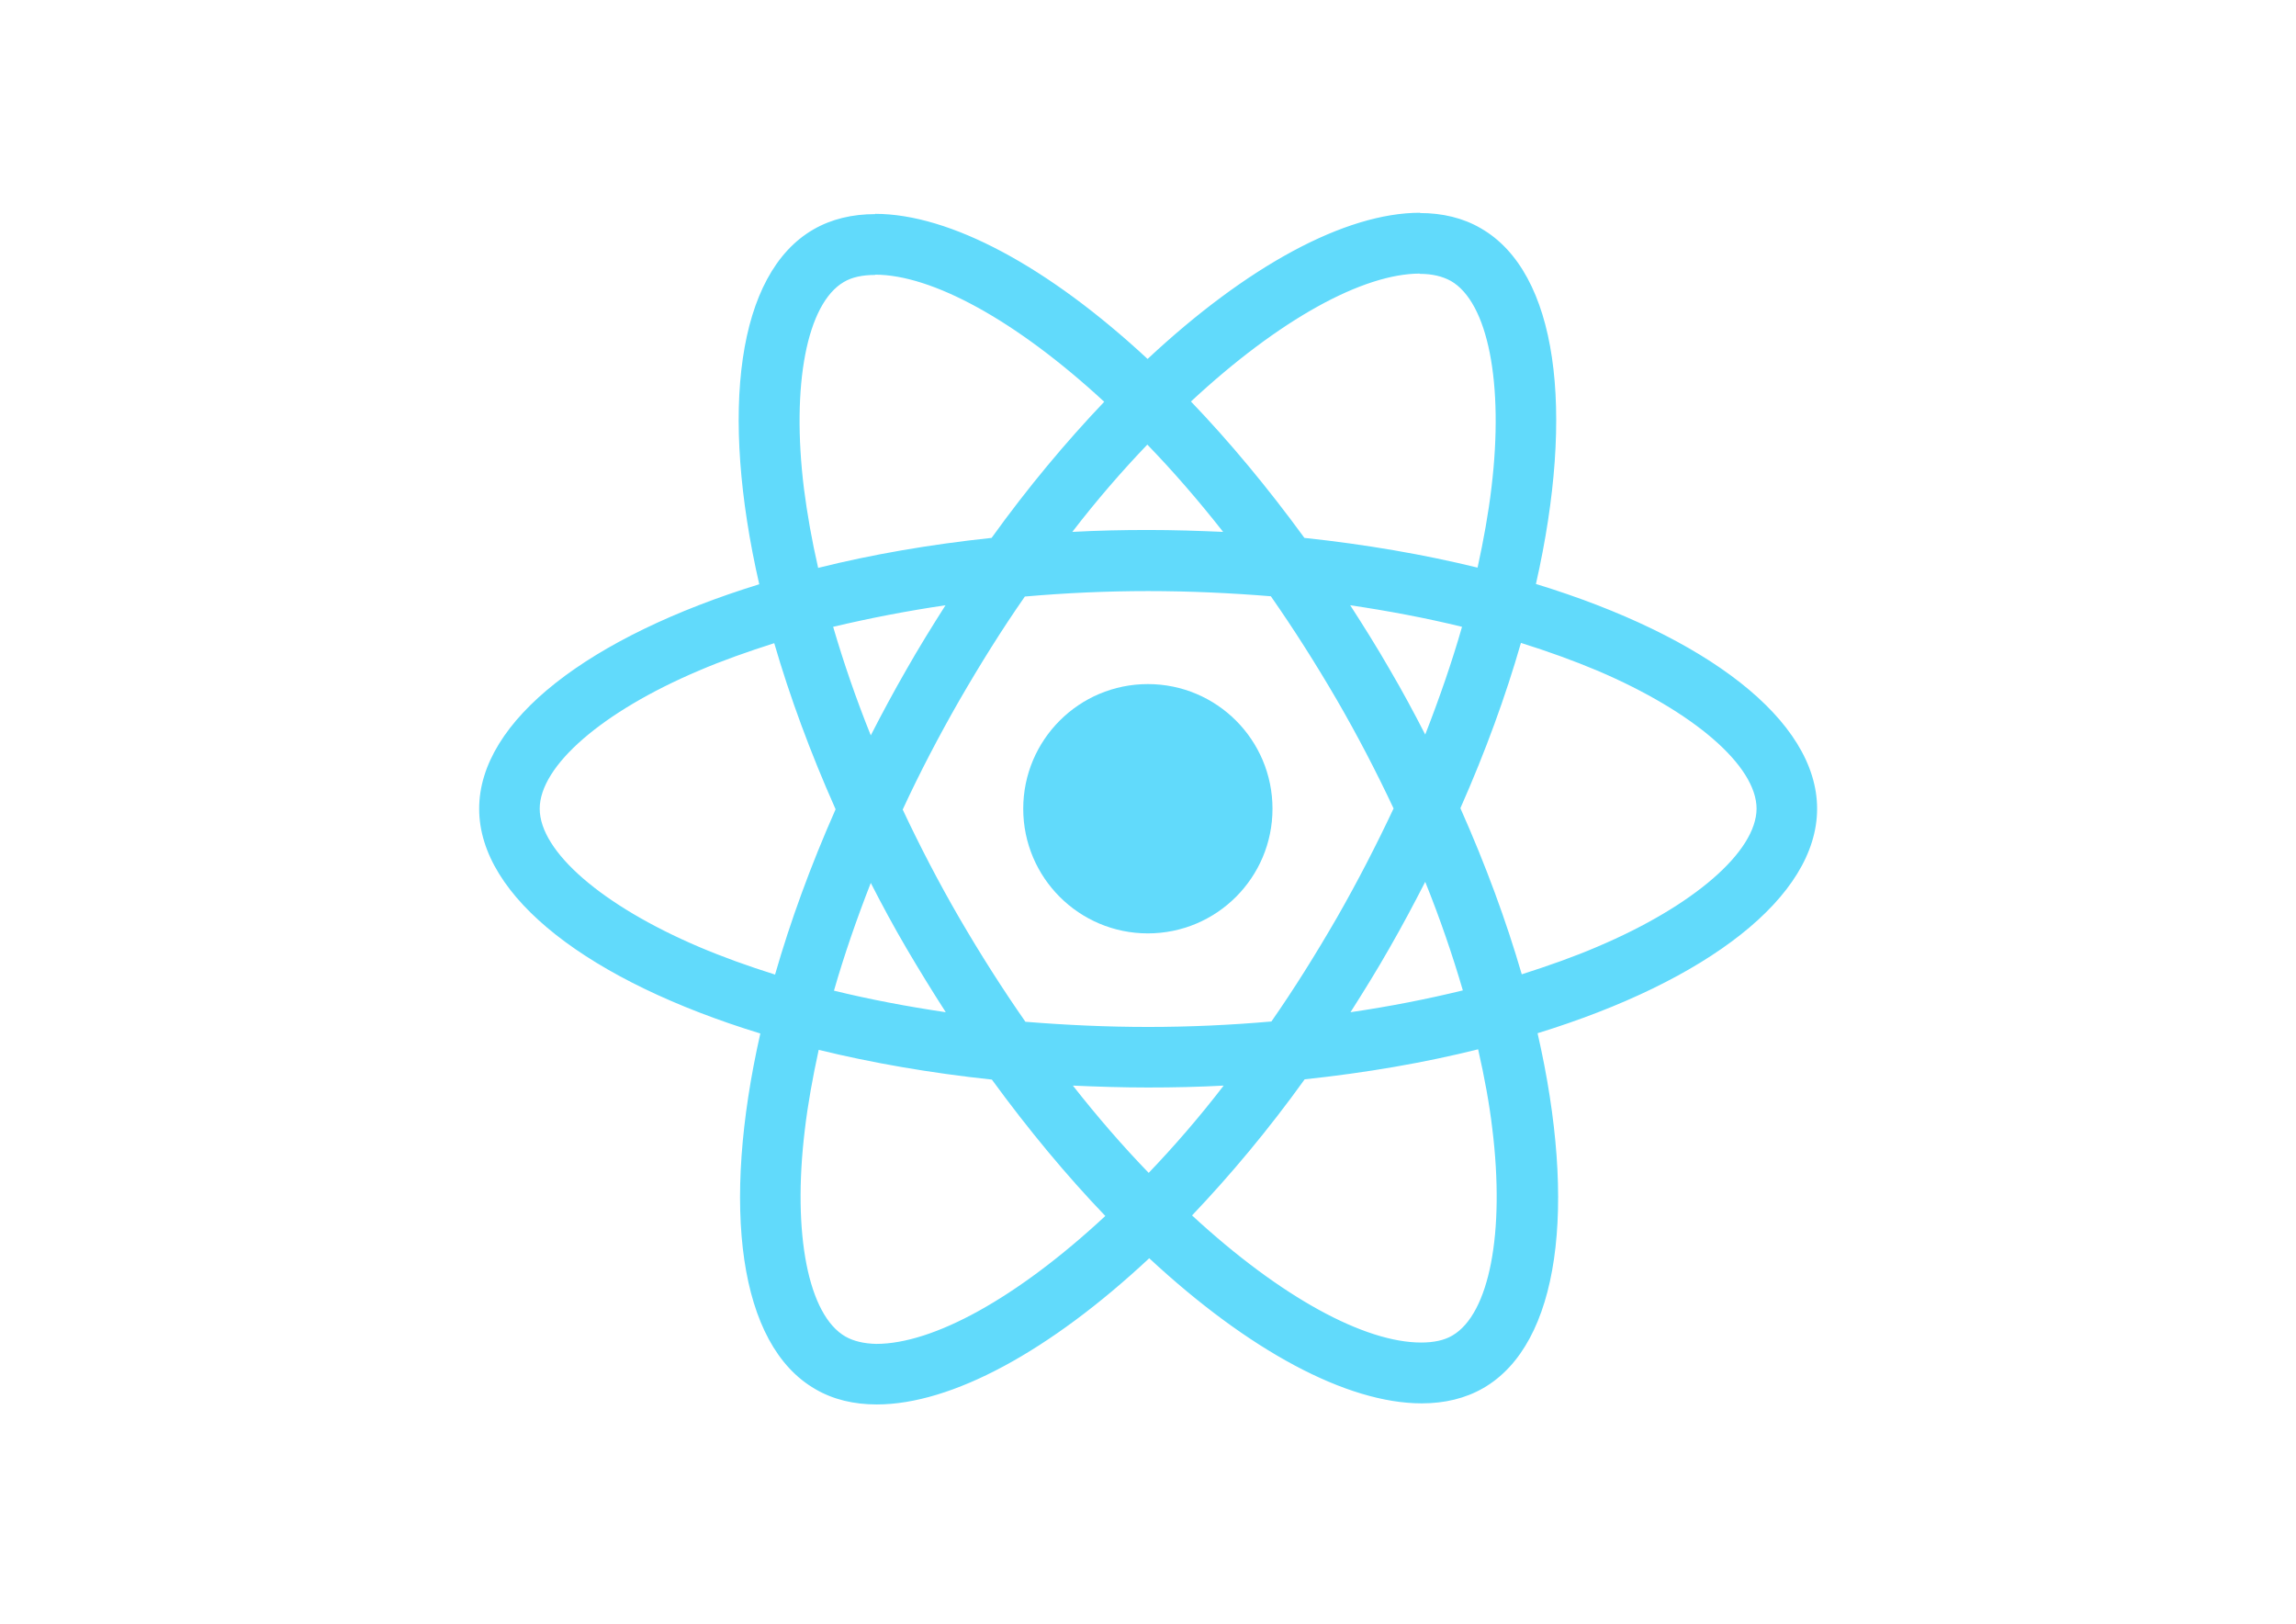
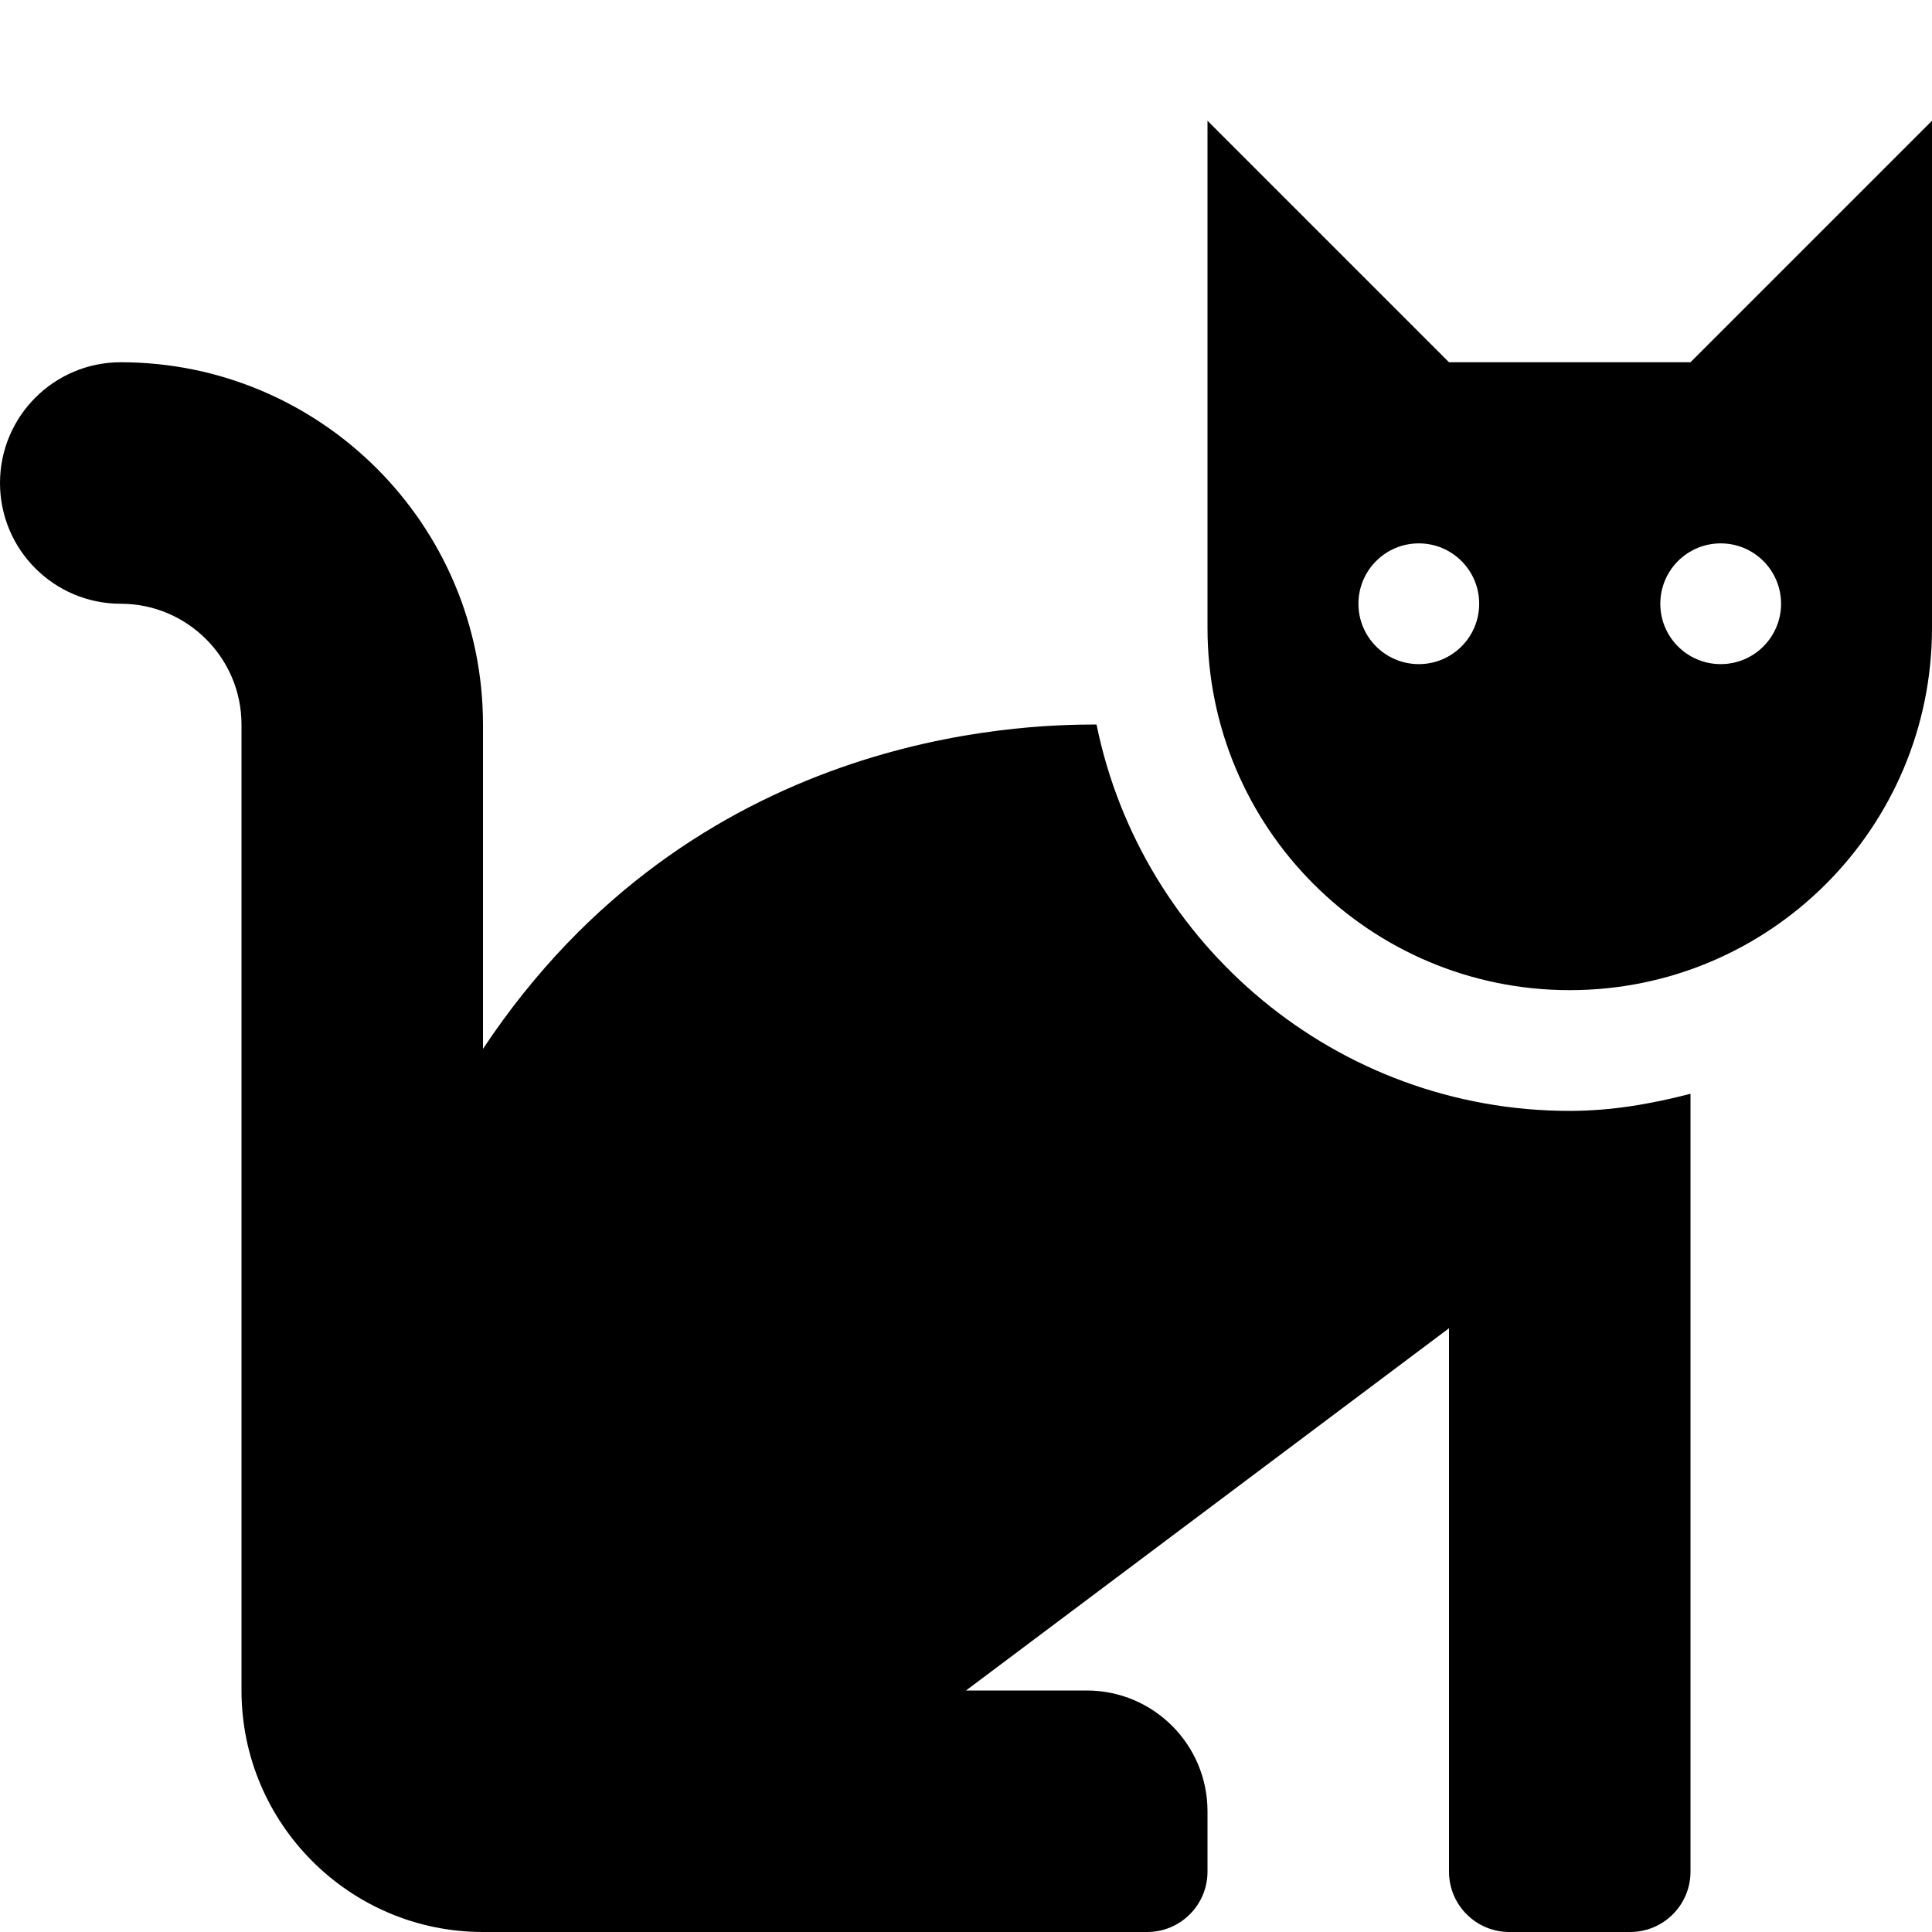
- <svg xmlns="http://www.w3.org/2000/svg" viewBox="0 0 841.9 595.3">
-   <g fill="#61DAFB">
-     <path d="M666.3 296.5c0-32.5-40.7-63.3-103.1-82.4 14.4-63.6 8-114.2-20.2-130.4-6.5-3.8-14.1-5.6-22.4-5.6v22.3c4.6 0 8.3.9 11.4 2.6 13.6 7.8 19.5 37.5 14.9 75.7-1.1 9.4-2.9 19.3-5.1 29.4-19.6-4.8-41-8.5-63.5-10.9-13.5-18.5-27.5-35.3-41.6-50 32.6-30.3 63.2-46.9 84-46.9V78c-27.5 0-63.5 19.6-99.9 53.6-36.4-33.8-72.4-53.2-99.9-53.2v22.3c20.7 0 51.4 16.5 84 46.6-14 14.7-28 31.4-41.3 49.9-22.6 2.4-44 6.1-63.6 11-2.3-10-4-19.7-5.2-29-4.7-38.2 1.1-67.9 14.6-75.8 3-1.8 6.9-2.6 11.5-2.6V78.5c-8.4 0-16 1.8-22.6 5.6-28.1 16.2-34.4 66.7-19.9 130.1-62.2 19.2-102.7 49.9-102.7 82.3 0 32.5 40.7 63.3 103.1 82.4-14.4 63.6-8 114.2 20.2 130.4 6.5 3.8 14.1 5.6 22.5 5.6 27.5 0 63.5-19.6 99.9-53.6 36.4 33.8 72.4 53.2 99.9 53.2 8.4 0 16-1.8 22.6-5.6 28.1-16.2 34.4-66.7 19.9-130.1 62-19.1 102.5-49.9 102.5-82.3zm-130.2-66.7c-3.7 12.9-8.3 26.2-13.5 39.5-4.1-8-8.4-16-13.1-24-4.6-8-9.5-15.8-14.4-23.4 14.2 2.1 27.9 4.7 41 7.9zm-45.8 106.5c-7.8 13.5-15.8 26.3-24.1 38.2-14.9 1.3-30 2-45.2 2-15.1 0-30.2-.7-45-1.9-8.3-11.9-16.4-24.6-24.2-38-7.6-13.1-14.5-26.4-20.8-39.8 6.2-13.4 13.2-26.8 20.7-39.9 7.8-13.5 15.8-26.3 24.1-38.2 14.9-1.3 30-2 45.2-2 15.1 0 30.2.7 45 1.9 8.3 11.9 16.4 24.6 24.2 38 7.6 13.1 14.5 26.4 20.8 39.8-6.3 13.4-13.2 26.8-20.7 39.9zm32.3-13c5.4 13.4 10 26.8 13.8 39.8-13.1 3.2-26.9 5.9-41.2 8 4.9-7.7 9.8-15.6 14.4-23.7 4.6-8 8.9-16.1 13-24.1zM421.2 430c-9.3-9.6-18.6-20.3-27.8-32 9 .4 18.2.7 27.5.7 9.4 0 18.7-.2 27.8-.7-9 11.7-18.3 22.4-27.5 32zm-74.4-58.9c-14.2-2.1-27.9-4.7-41-7.9 3.7-12.9 8.3-26.2 13.5-39.5 4.1 8 8.4 16 13.1 24 4.7 8 9.5 15.8 14.4 23.4zM420.7 163c9.3 9.6 18.6 20.3 27.8 32-9-.4-18.2-.7-27.5-.7-9.4 0-18.7.2-27.8.7 9-11.7 18.3-22.4 27.5-32zm-74 58.9c-4.9 7.7-9.8 15.6-14.4 23.7-4.6 8-8.9 16-13 24-5.4-13.4-10-26.8-13.8-39.8 13.1-3.1 26.9-5.8 41.2-7.9zm-90.5 125.2c-35.4-15.1-58.3-34.9-58.3-50.6 0-15.7 22.9-35.6 58.3-50.6 8.6-3.7 18-7 27.7-10.1 5.7 19.6 13.2 40 22.5 60.9-9.2 20.8-16.6 41.1-22.2 60.6-9.9-3.1-19.3-6.5-28-10.2zM310 490c-13.6-7.8-19.5-37.5-14.9-75.7 1.1-9.4 2.9-19.3 5.1-29.4 19.6 4.8 41 8.5 63.5 10.9 13.5 18.5 27.5 35.3 41.6 50-32.6 30.3-63.2 46.9-84 46.9-4.5-.1-8.3-1-11.3-2.7zm237.2-76.2c4.7 38.2-1.1 67.9-14.6 75.8-3 1.8-6.9 2.6-11.5 2.6-20.7 0-51.4-16.5-84-46.6 14-14.7 28-31.4 41.3-49.9 22.6-2.4 44-6.1 63.6-11 2.3 10.1 4.1 19.8 5.2 29.1zm38.5-66.7c-8.6 3.7-18 7-27.7 10.1-5.7-19.6-13.2-40-22.5-60.9 9.2-20.8 16.6-41.1 22.2-60.6 9.9 3.1 19.3 6.5 28.1 10.2 35.4 15.1 58.3 34.9 58.3 50.6-.1 15.7-23 35.6-58.4 50.6zM320.8 78.4z" />
-     <circle cx="420.9" cy="296.5" r="45.7" />
-     <path d="M520.5 78.1z" />
-   </g>
+ <svg xmlns="http://www.w3.org/2000/svg" aria-hidden="true" data-prefix="fas" data-icon="cat" class="svg-inline--fa fa-cat fa-w-16" role="img" viewBox="0 0 512 512">
+   <path fill="currentColor" d="M290.59 192c-20.18 0-106.82 1.98-162.59 85.95V192c0-52.94-43.06-96-96-96-17.67 0-32 14.33-32 32s14.33 32 32 32c17.64 0 32 14.36 32 32v256c0 35.3 28.7 64 64 64h176c8.84 0 16-7.16 16-16v-16c0-17.67-14.33-32-32-32h-32l128-96v144c0 8.84 7.16 16 16 16h32c8.84 0 16-7.16 16-16V289.86c-10.29 2.67-20.89 4.54-32 4.54-61.81 0-113.52-44.05-125.41-102.4zM448 96h-64l-64-64v134.4c0 53.02 42.98 96 96 96s96-42.98 96-96V32l-64 64zm-72 80c-8.84 0-16-7.16-16-16s7.16-16 16-16 16 7.16 16 16-7.16 16-16 16zm80 0c-8.84 0-16-7.16-16-16s7.16-16 16-16 16 7.16 16 16-7.16 16-16 16z" />
</svg>
